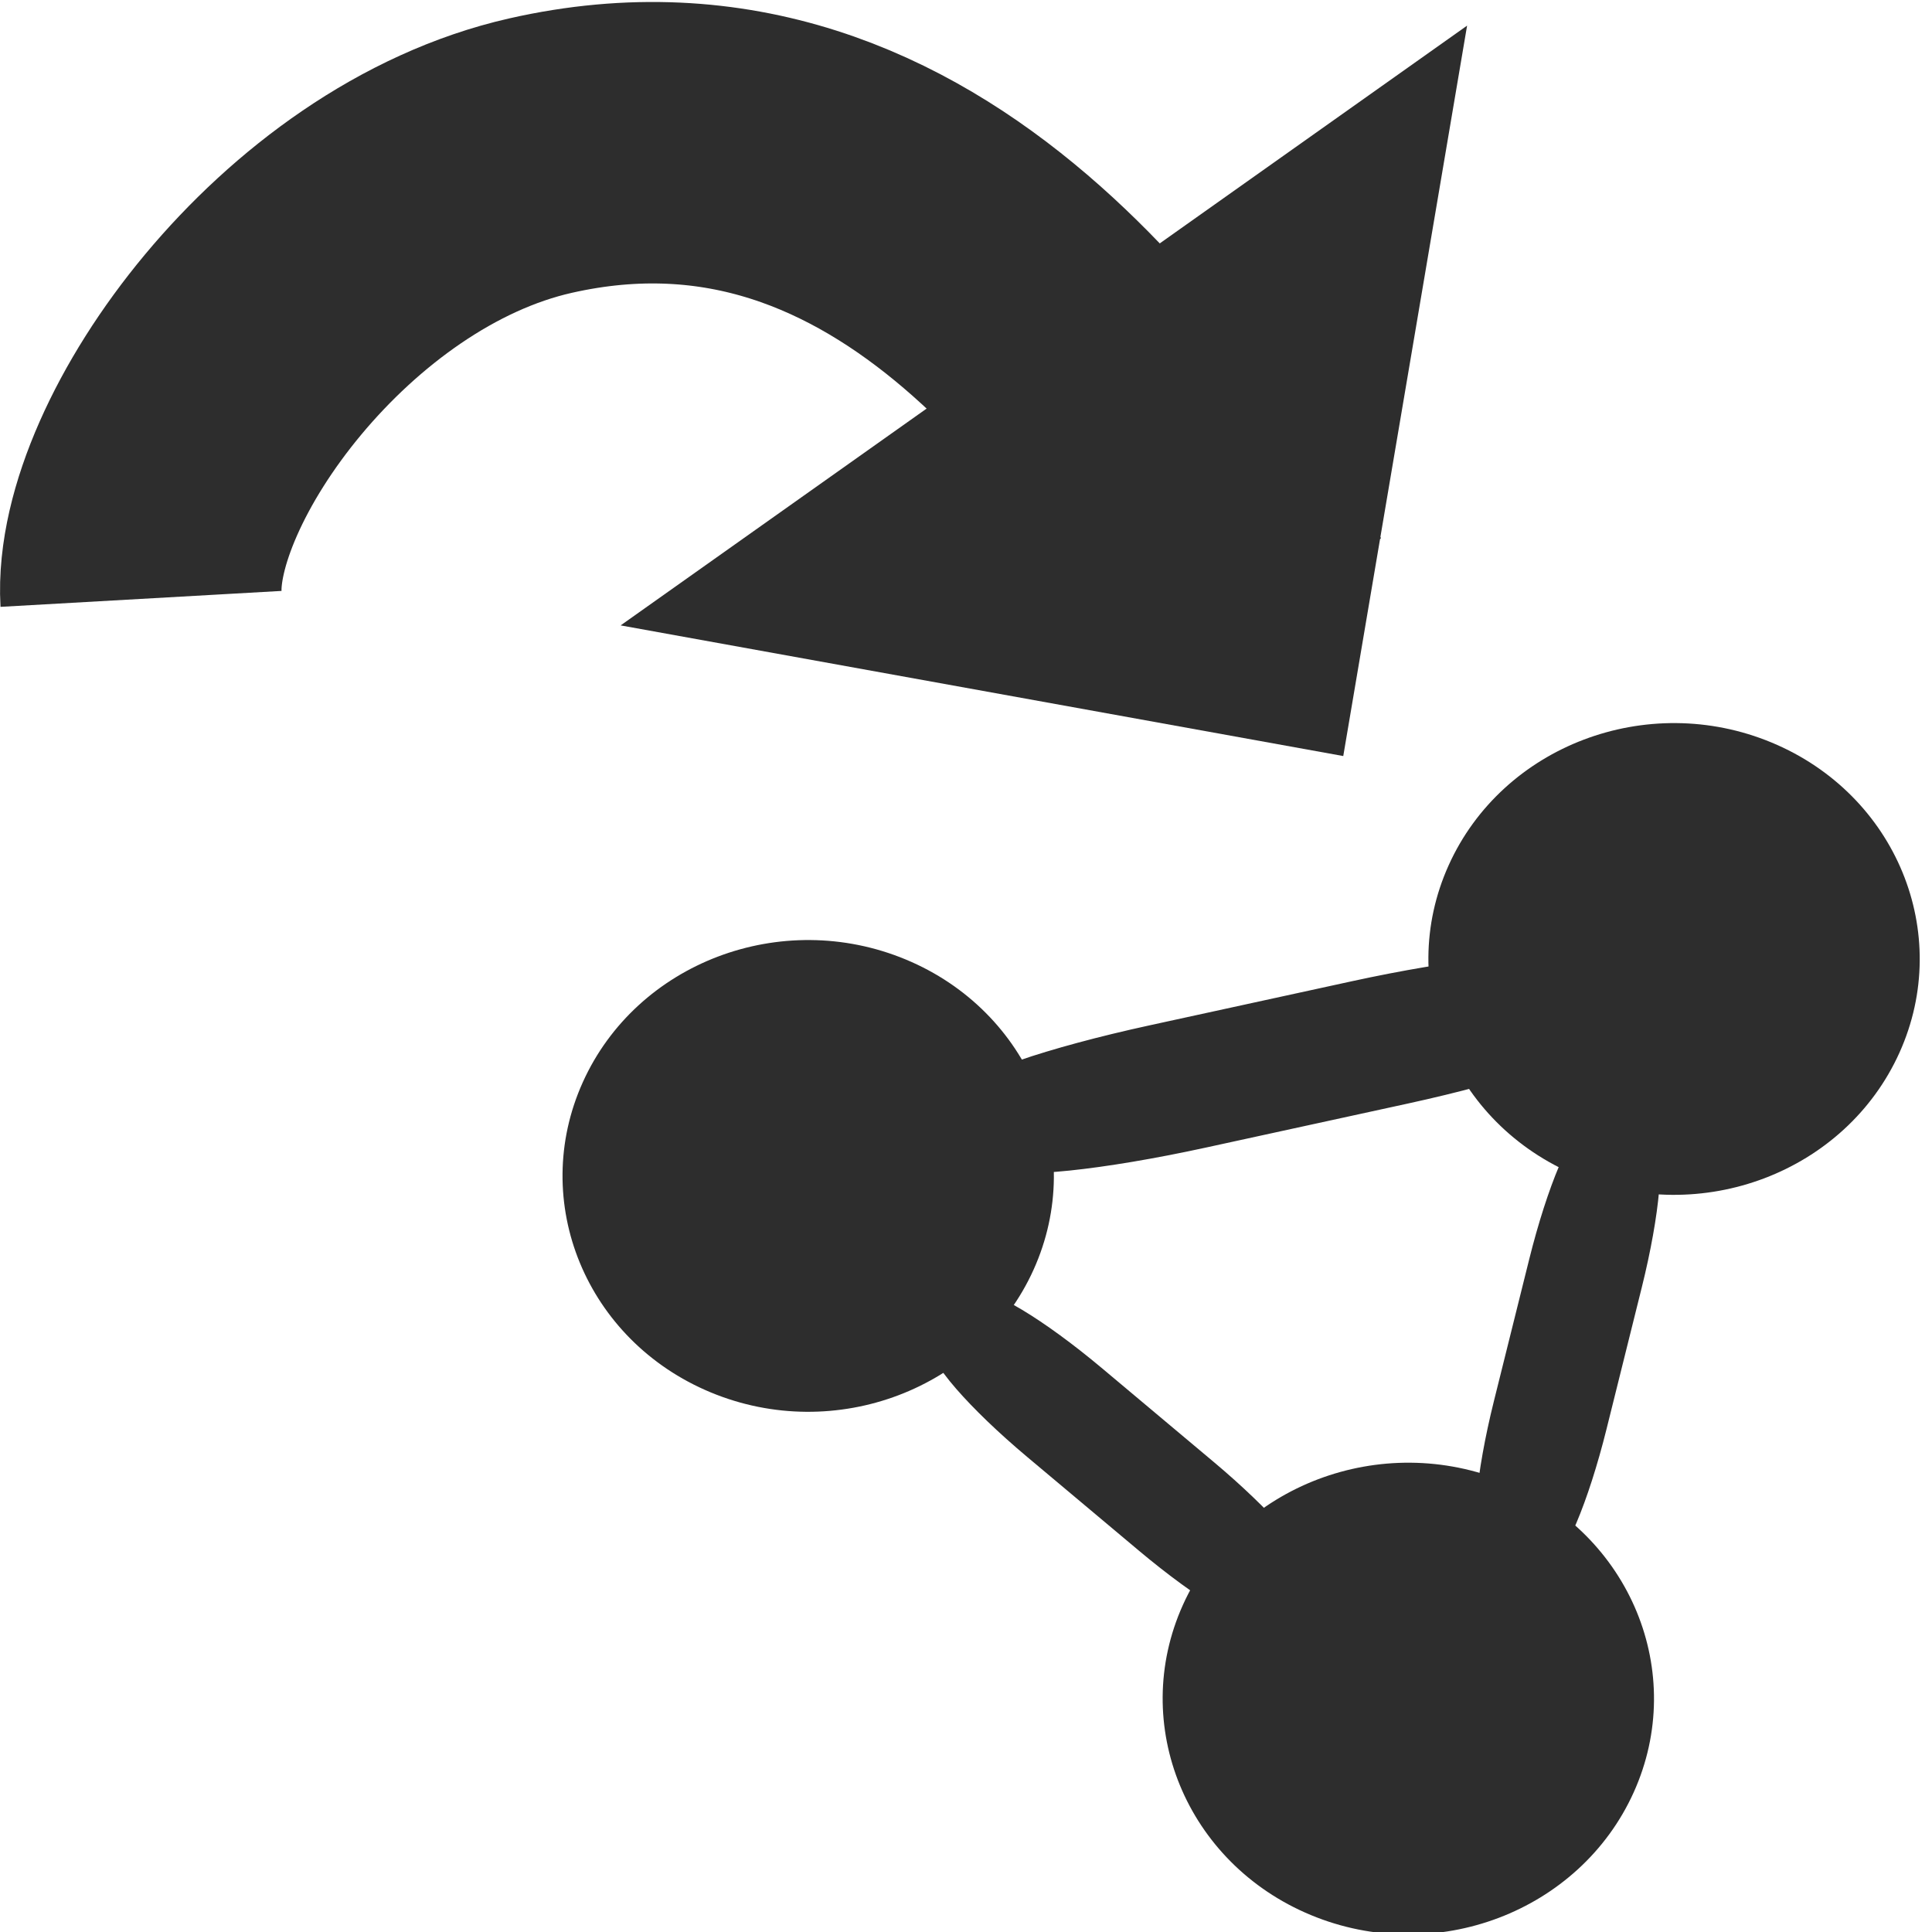
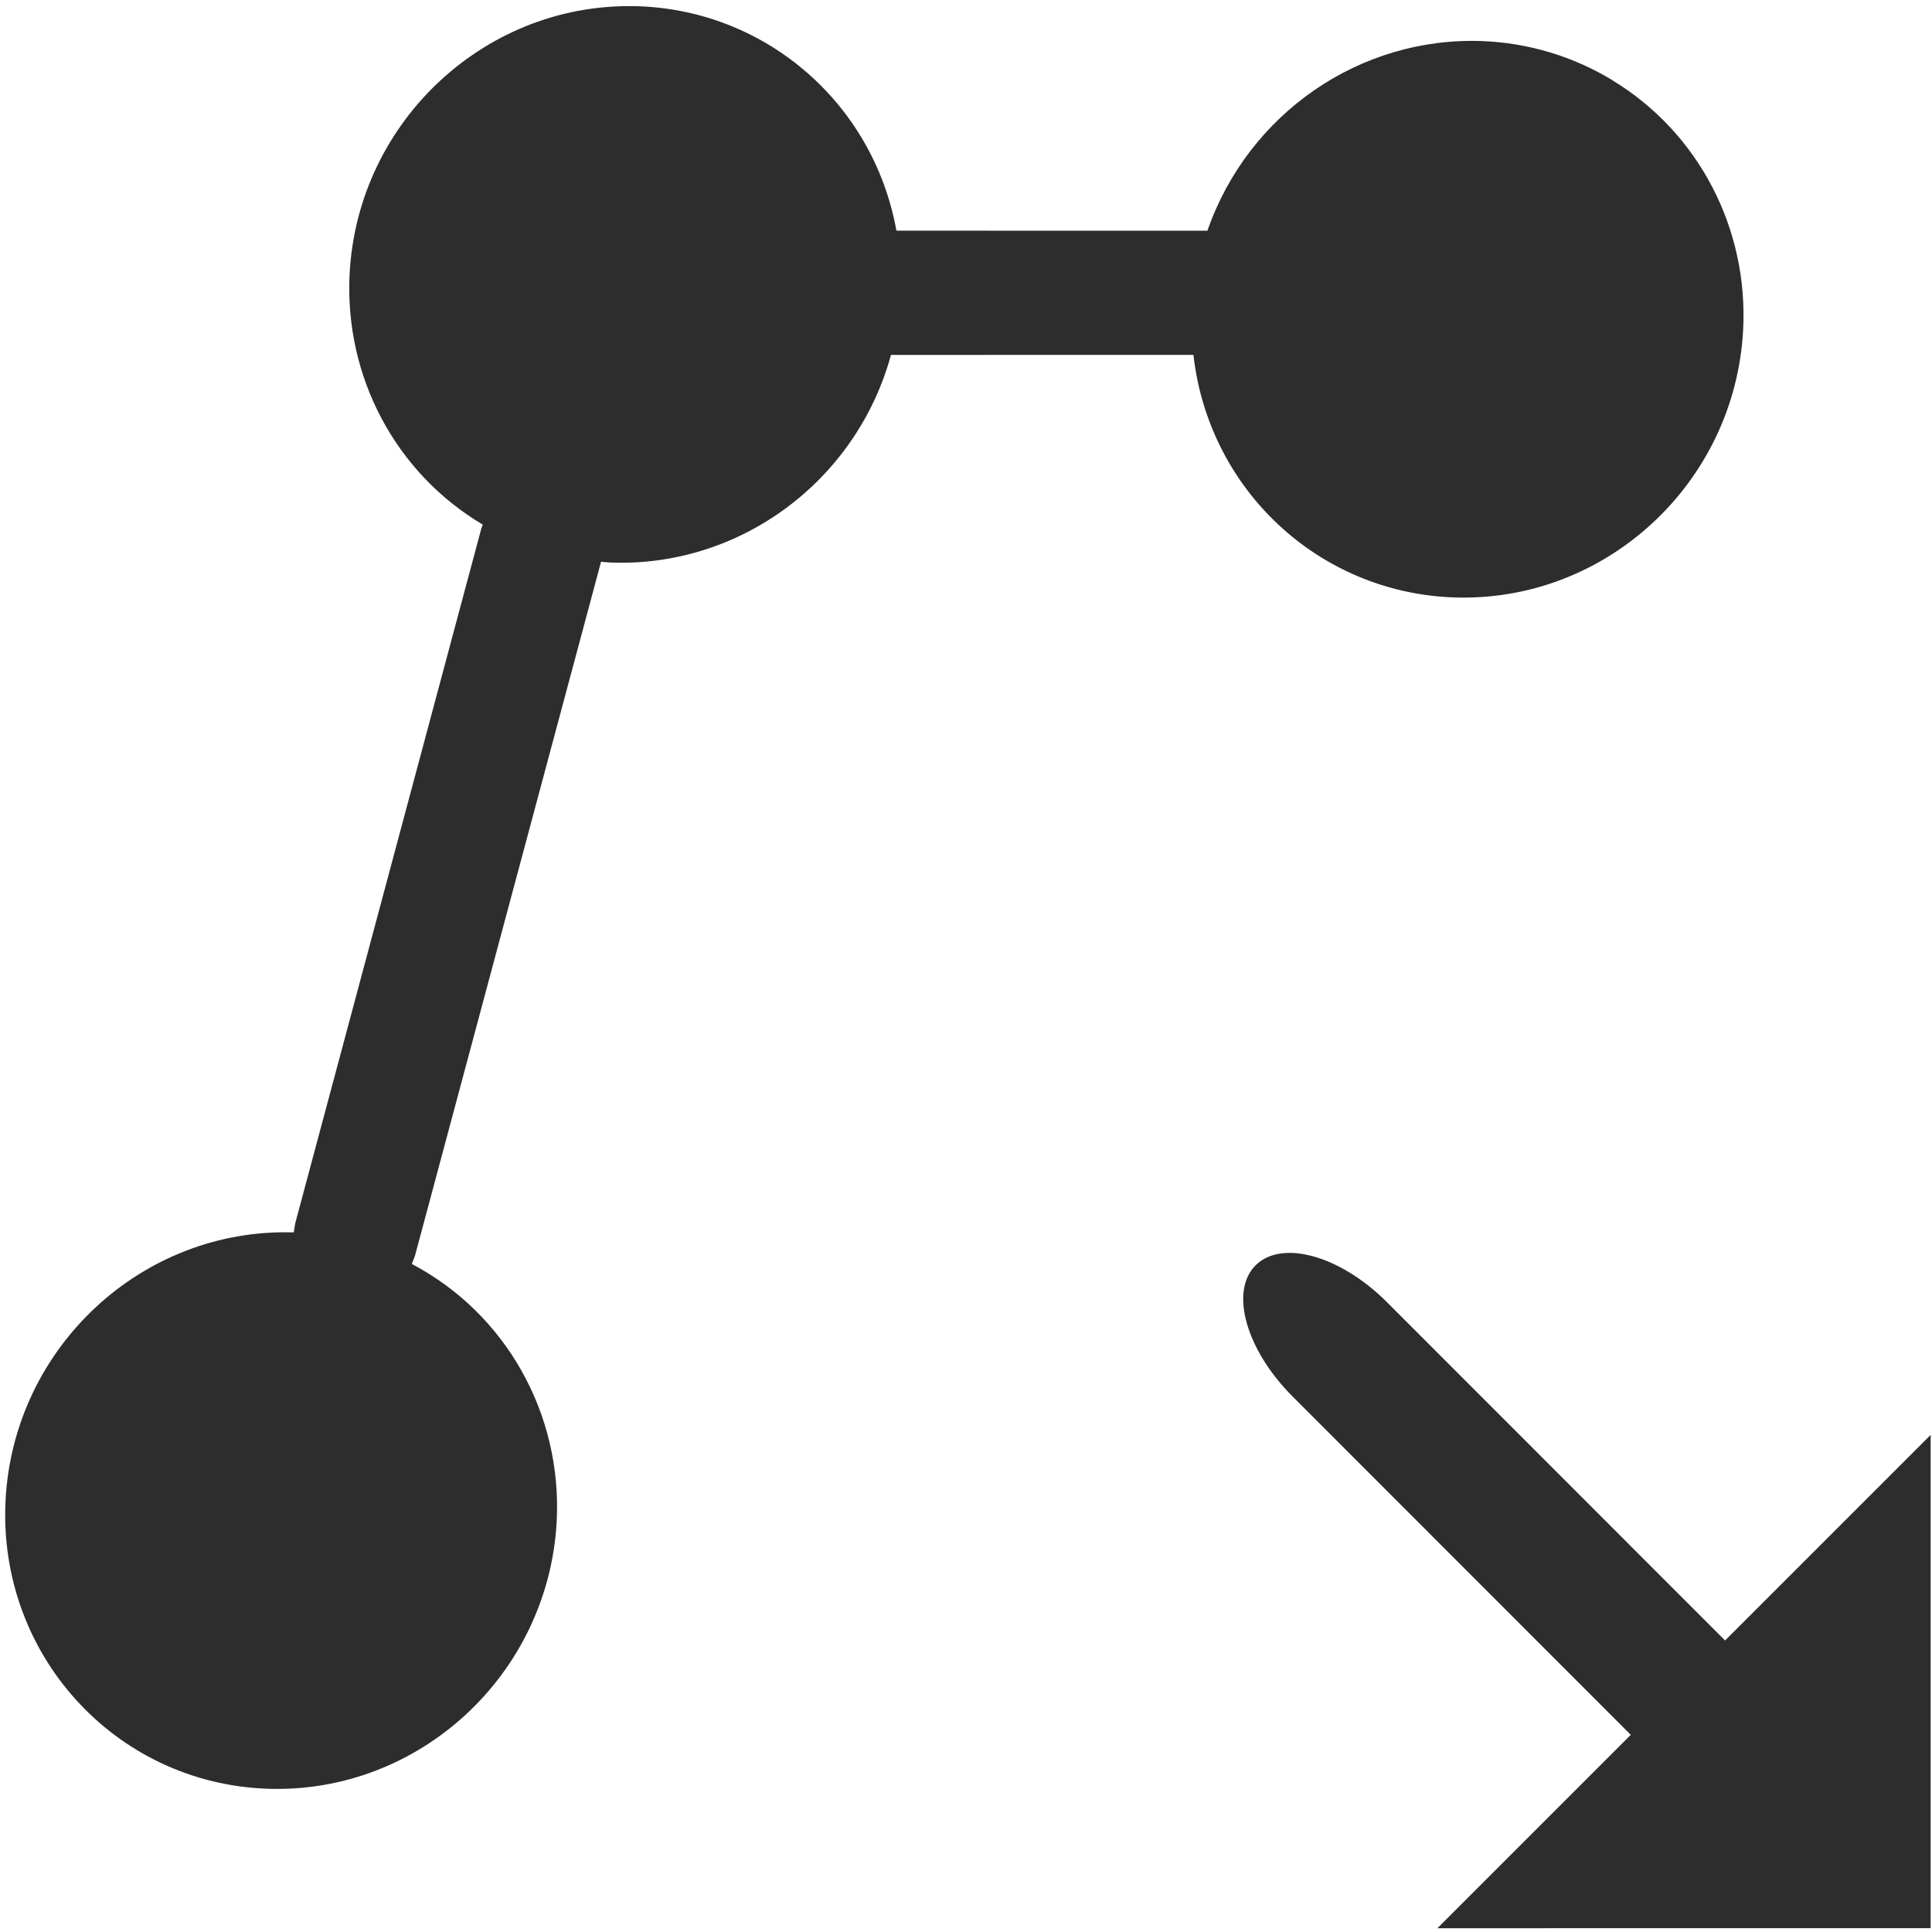
<svg xmlns="http://www.w3.org/2000/svg" width="32" height="32" id="svg3765" version="1.1">
  <defs id="defs3767" />
  <g id="layer1" transform="translate(0,-16)">
    <g id="layer1-4" transform="translate(0.2020297,-1.9622142e-8)">
      <g transform="translate(-0.3705977,-0.09089584)" id="layer1-9">
        <g id="layer1-9-3" transform="translate(-44.95179,-4.141626)">
-           <path transform="matrix(-0.3860161,0.8558796,-0.891411,-0.3706296,87.77772,41.35617)" style="fill:#2d2d2d;fill-opacity:1;stroke:#2d2d2d;stroke-width:0.8;stroke-linecap:round;stroke-linejoin:round;stroke-miterlimit:4;stroke-opacity:1;stroke-dasharray:none" id="path3015-0" d="m 14.142,28.353 a 3.788,3.788 0 1 1 -7.576,0 3.788,3.788 0 1 1 7.576,0 z" />
-           <rect style="fill:#2d2d2d;fill-opacity:1;stroke:#2d2d2d;stroke-width:1.504;stroke-miterlimit:4;stroke-opacity:1;stroke-dasharray:none" id="rect3053-6" width="9.574" height="0.725" x="-50.236" y="-52.703" rx="3.074" ry="0.725" transform="matrix(-0.9770612,0.2129588,-0.4182726,-0.9083215,0,0)" />
-           <path style="fill:none;stroke:#2d2d2d;stroke-width:4.662;stroke-linecap:butt;stroke-linejoin:miter;stroke-miterlimit:4;stroke-opacity:1;stroke-dasharray:none" d="m 47.456,30.152 c -0.13,-2.293 2.878,-6.495 6.617,-7.342 6.183,-1.401 9.929,4.429 11.96,7.595" id="path3105" />
-           <path style="fill:#2d2d2d;fill-opacity:1;stroke:none" d="M 69.42,20.657 67.369,32.755 55.4,30.591 c 0,0 13.99,-9.913 14.02,-9.934 z" id="rect3097" />
-           <path transform="matrix(-0.3860161,0.8558796,-0.891411,-0.3706296,97.71771,50.01307)" style="fill:#2d2d2d;fill-opacity:1;stroke:#2d2d2d;stroke-width:0.8;stroke-linecap:round;stroke-linejoin:round;stroke-miterlimit:4;stroke-opacity:1;stroke-dasharray:none" id="path3015-0-2" d="m 14.142,28.353 a 3.788,3.788 0 1 1 -7.576,0 3.788,3.788 0 1 1 7.576,0 z" />
-           <path transform="matrix(-0.3860161,0.8558796,-0.891411,-0.3706296,102.119,37.76271)" style="fill:#2d2d2d;fill-opacity:1;stroke:#2d2d2d;stroke-width:0.8;stroke-linecap:round;stroke-linejoin:round;stroke-miterlimit:4;stroke-opacity:1;stroke-dasharray:none" id="path3015-0-2-2" d="m 14.142,28.353 a 3.788,3.788 0 1 1 -7.576,0 3.788,3.788 0 1 1 7.576,0 z" />
-           <rect style="fill:#2d2d2d;fill-opacity:1;stroke:#2d2d2d;stroke-width:1.232;stroke-miterlimit:4;stroke-opacity:1;stroke-dasharray:none" id="rect3053-6-5" width="6.751" height="0.69" x="20.693" y="-79.594" rx="2.168" ry="0.69" transform="matrix(-0.2415493,0.9703886,-0.9703886,-0.2415493,0,0)" />
-           <rect style="fill:#2d2d2d;fill-opacity:1;stroke:#2d2d2d;stroke-width:1.232;stroke-miterlimit:4;stroke-opacity:1;stroke-dasharray:none" id="rect3053-6-0" width="6.751" height="0.69" x="-80.7" y="6.566" rx="2.168" ry="0.69" transform="matrix(-0.7660793,-0.6427461,0.6427461,-0.7660793,0,0)" />
+           <path id="path4169" d="m 71.829,21.562 c -0.652,-0.396 -1.394,-0.62 -2.159,-0.649 -2.025,-0.077 -3.878,1.202 -4.551,3.141 l -5.151,-0.001 c -0.378,-2.094 -2.136,-3.632 -4.249,-3.716 -2.521,-0.098 -4.673,1.885 -4.808,4.429 -0.088,1.701 0.76,3.3 2.206,4.156 -0.008,0.026 -0.02,0.047 -0.027,0.074 l -3.076,11.484 c -0.015,0.057 -0.016,0.108 -0.029,0.165 -2.507,-0.078 -4.638,1.9 -4.772,4.43 -0.135,2.543 1.798,4.685 4.318,4.784 2.521,0.099 4.674,-1.884 4.81,-4.428 0.092,-1.782 -0.842,-3.442 -2.399,-4.263 0.017,-0.055 0.042,-0.099 0.057,-0.156 l 3.077,-11.476 c 0.052,0.006 0.105,0.011 0.158,0.014 2.14,0.082 4.071,-1.348 4.644,-3.439 l 5.009,-0.001 c 0.253,2.232 2.069,3.93 4.297,4.017 2.521,0.098 4.673,-1.885 4.808,-4.429 0.089,-1.684 -0.74,-3.27 -2.162,-4.134 z" style="fill:#2d2d2d;fill-opacity:1;stroke:none;stroke-width:0.704;stroke-linecap:round;stroke-linejoin:round;stroke-miterlimit:4;stroke-dasharray:none;stroke-opacity:1" />
+           <path id="path3015-0-2-2-9" d="m 77.098,52.169 0,-8.17 -3.405,3.405 -5.601,-5.604 c -0.771,-0.771 -1.742,-1.043 -2.175,-0.61 -0.433,0.433 -0.159,1.401 0.613,2.173 l 5.601,5.604 -3.203,3.203 z" style="fill:#2d2d2d;fill-opacity:1;stroke:none;stroke-width:0.704;stroke-linecap:round;stroke-linejoin:round;stroke-miterlimit:4;stroke-dasharray:none;stroke-opacity:1" />
        </g>
      </g>
    </g>
  </g>
</svg>
